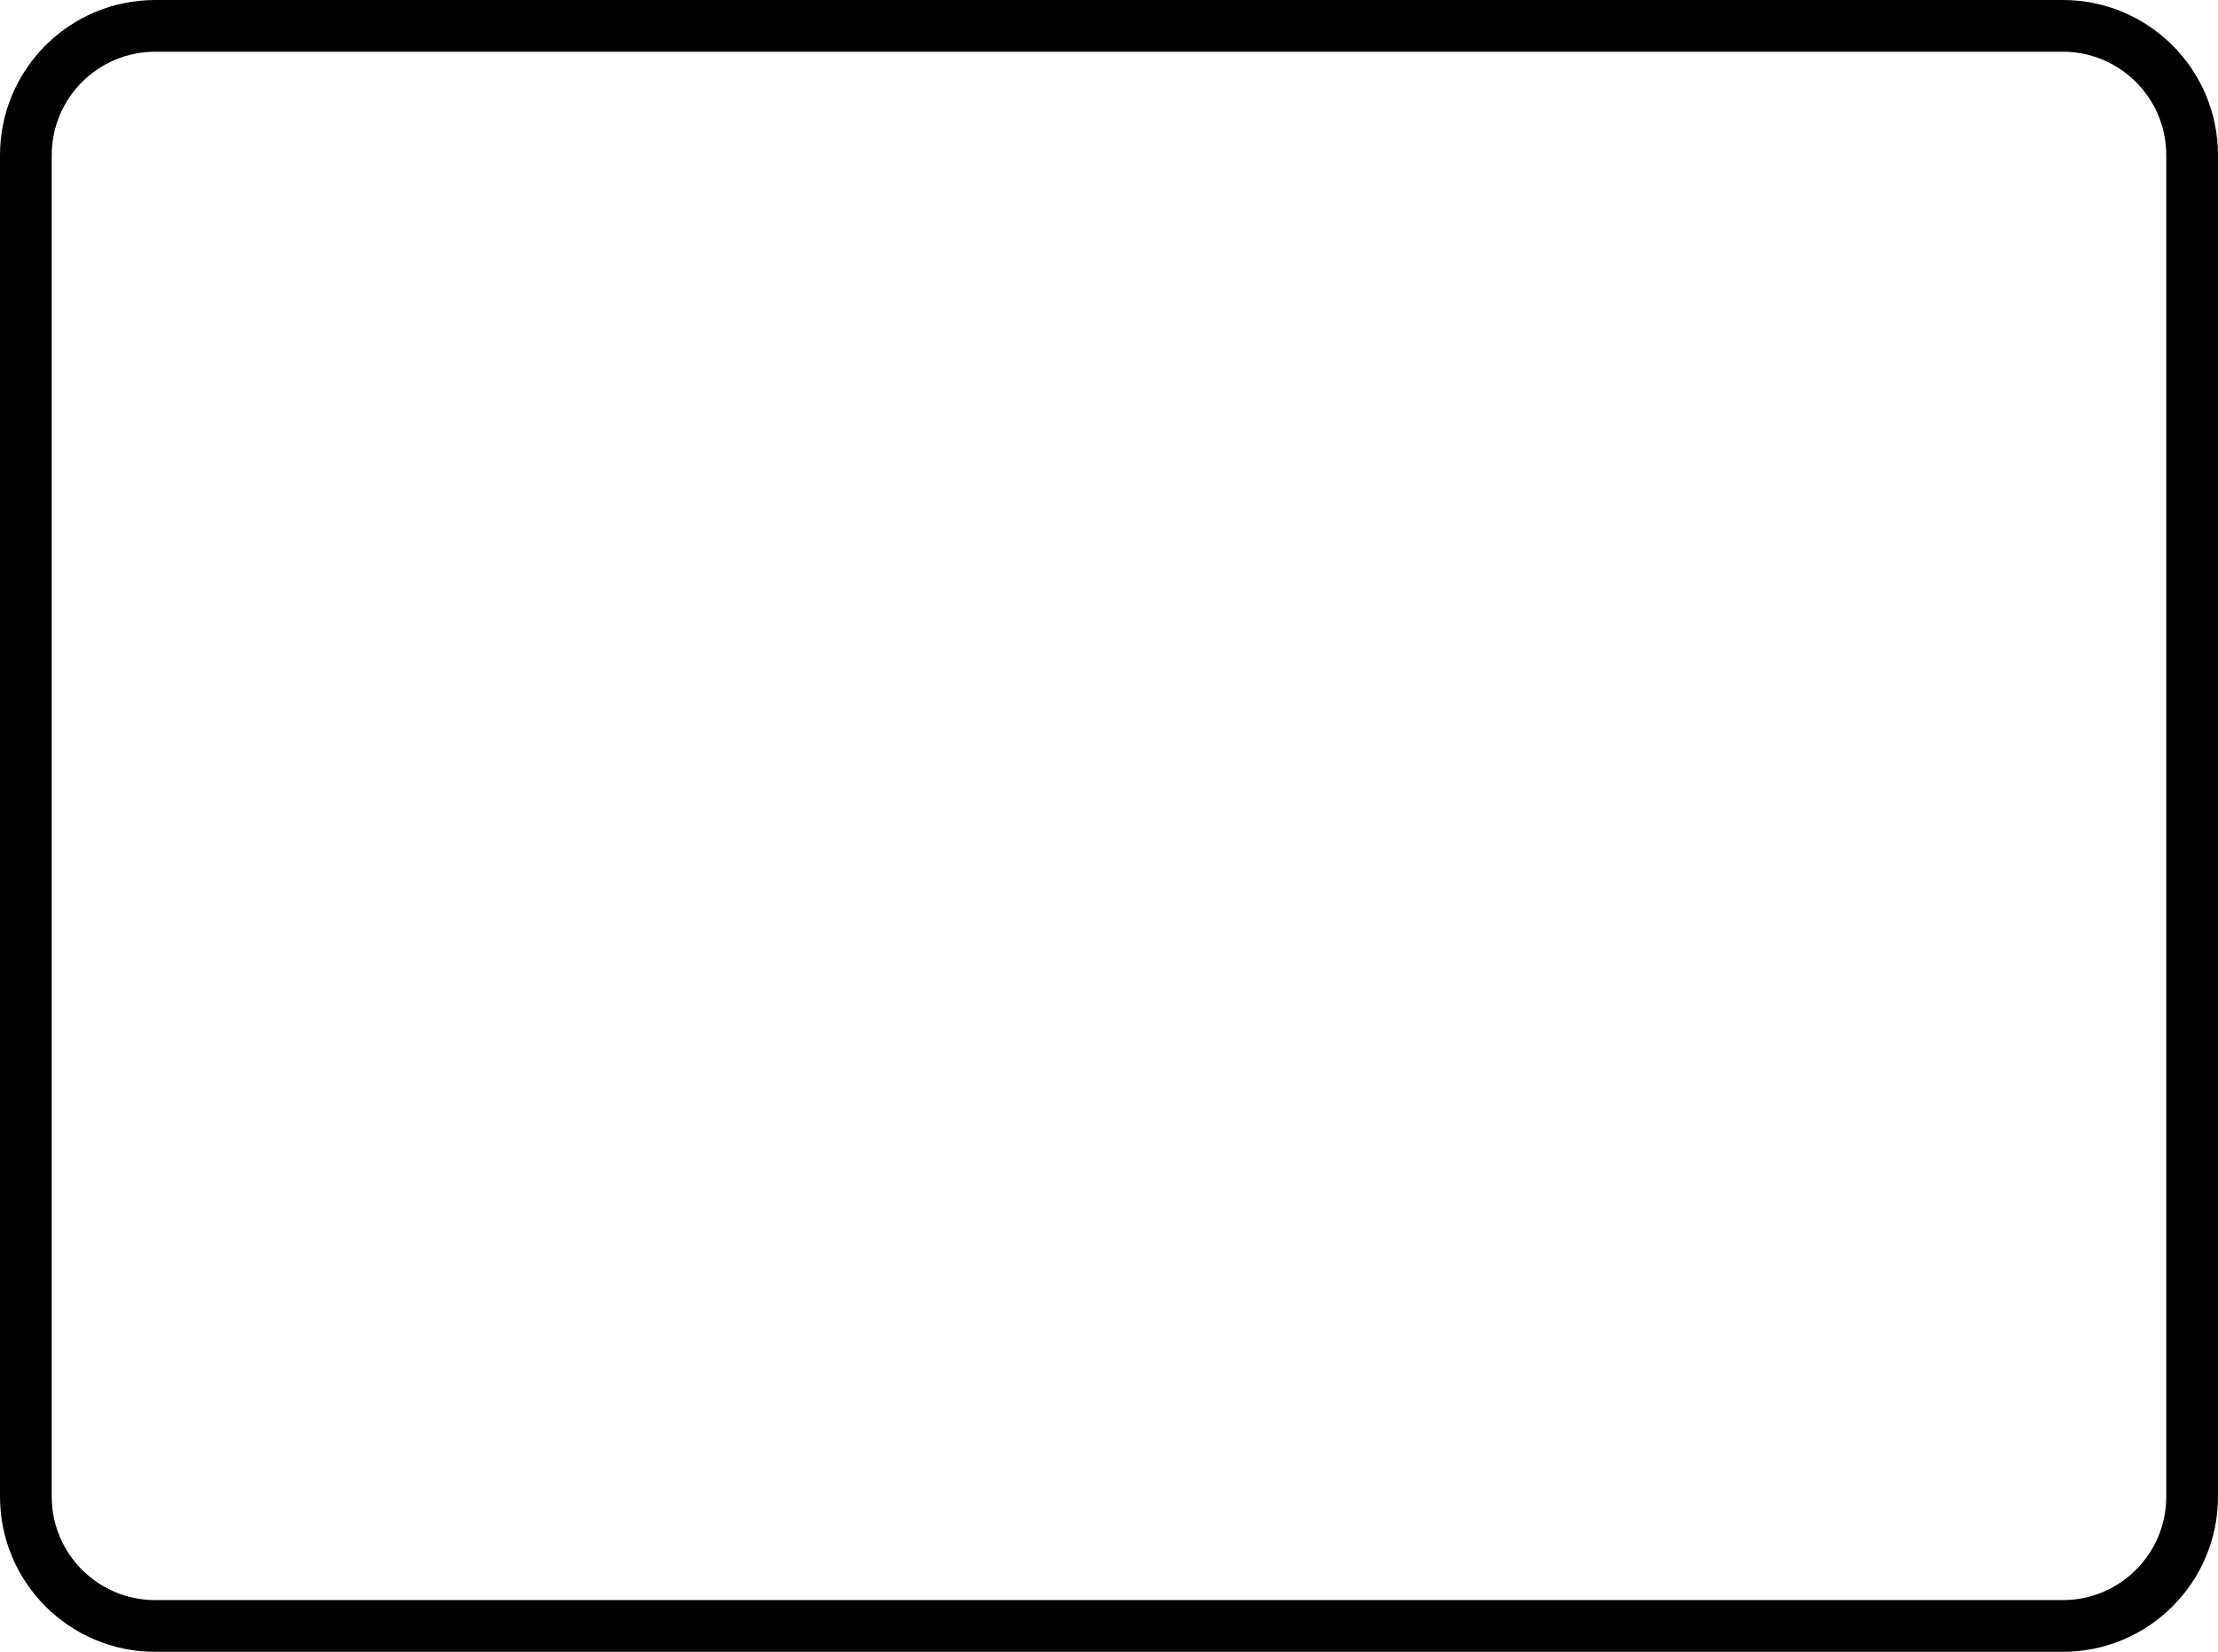
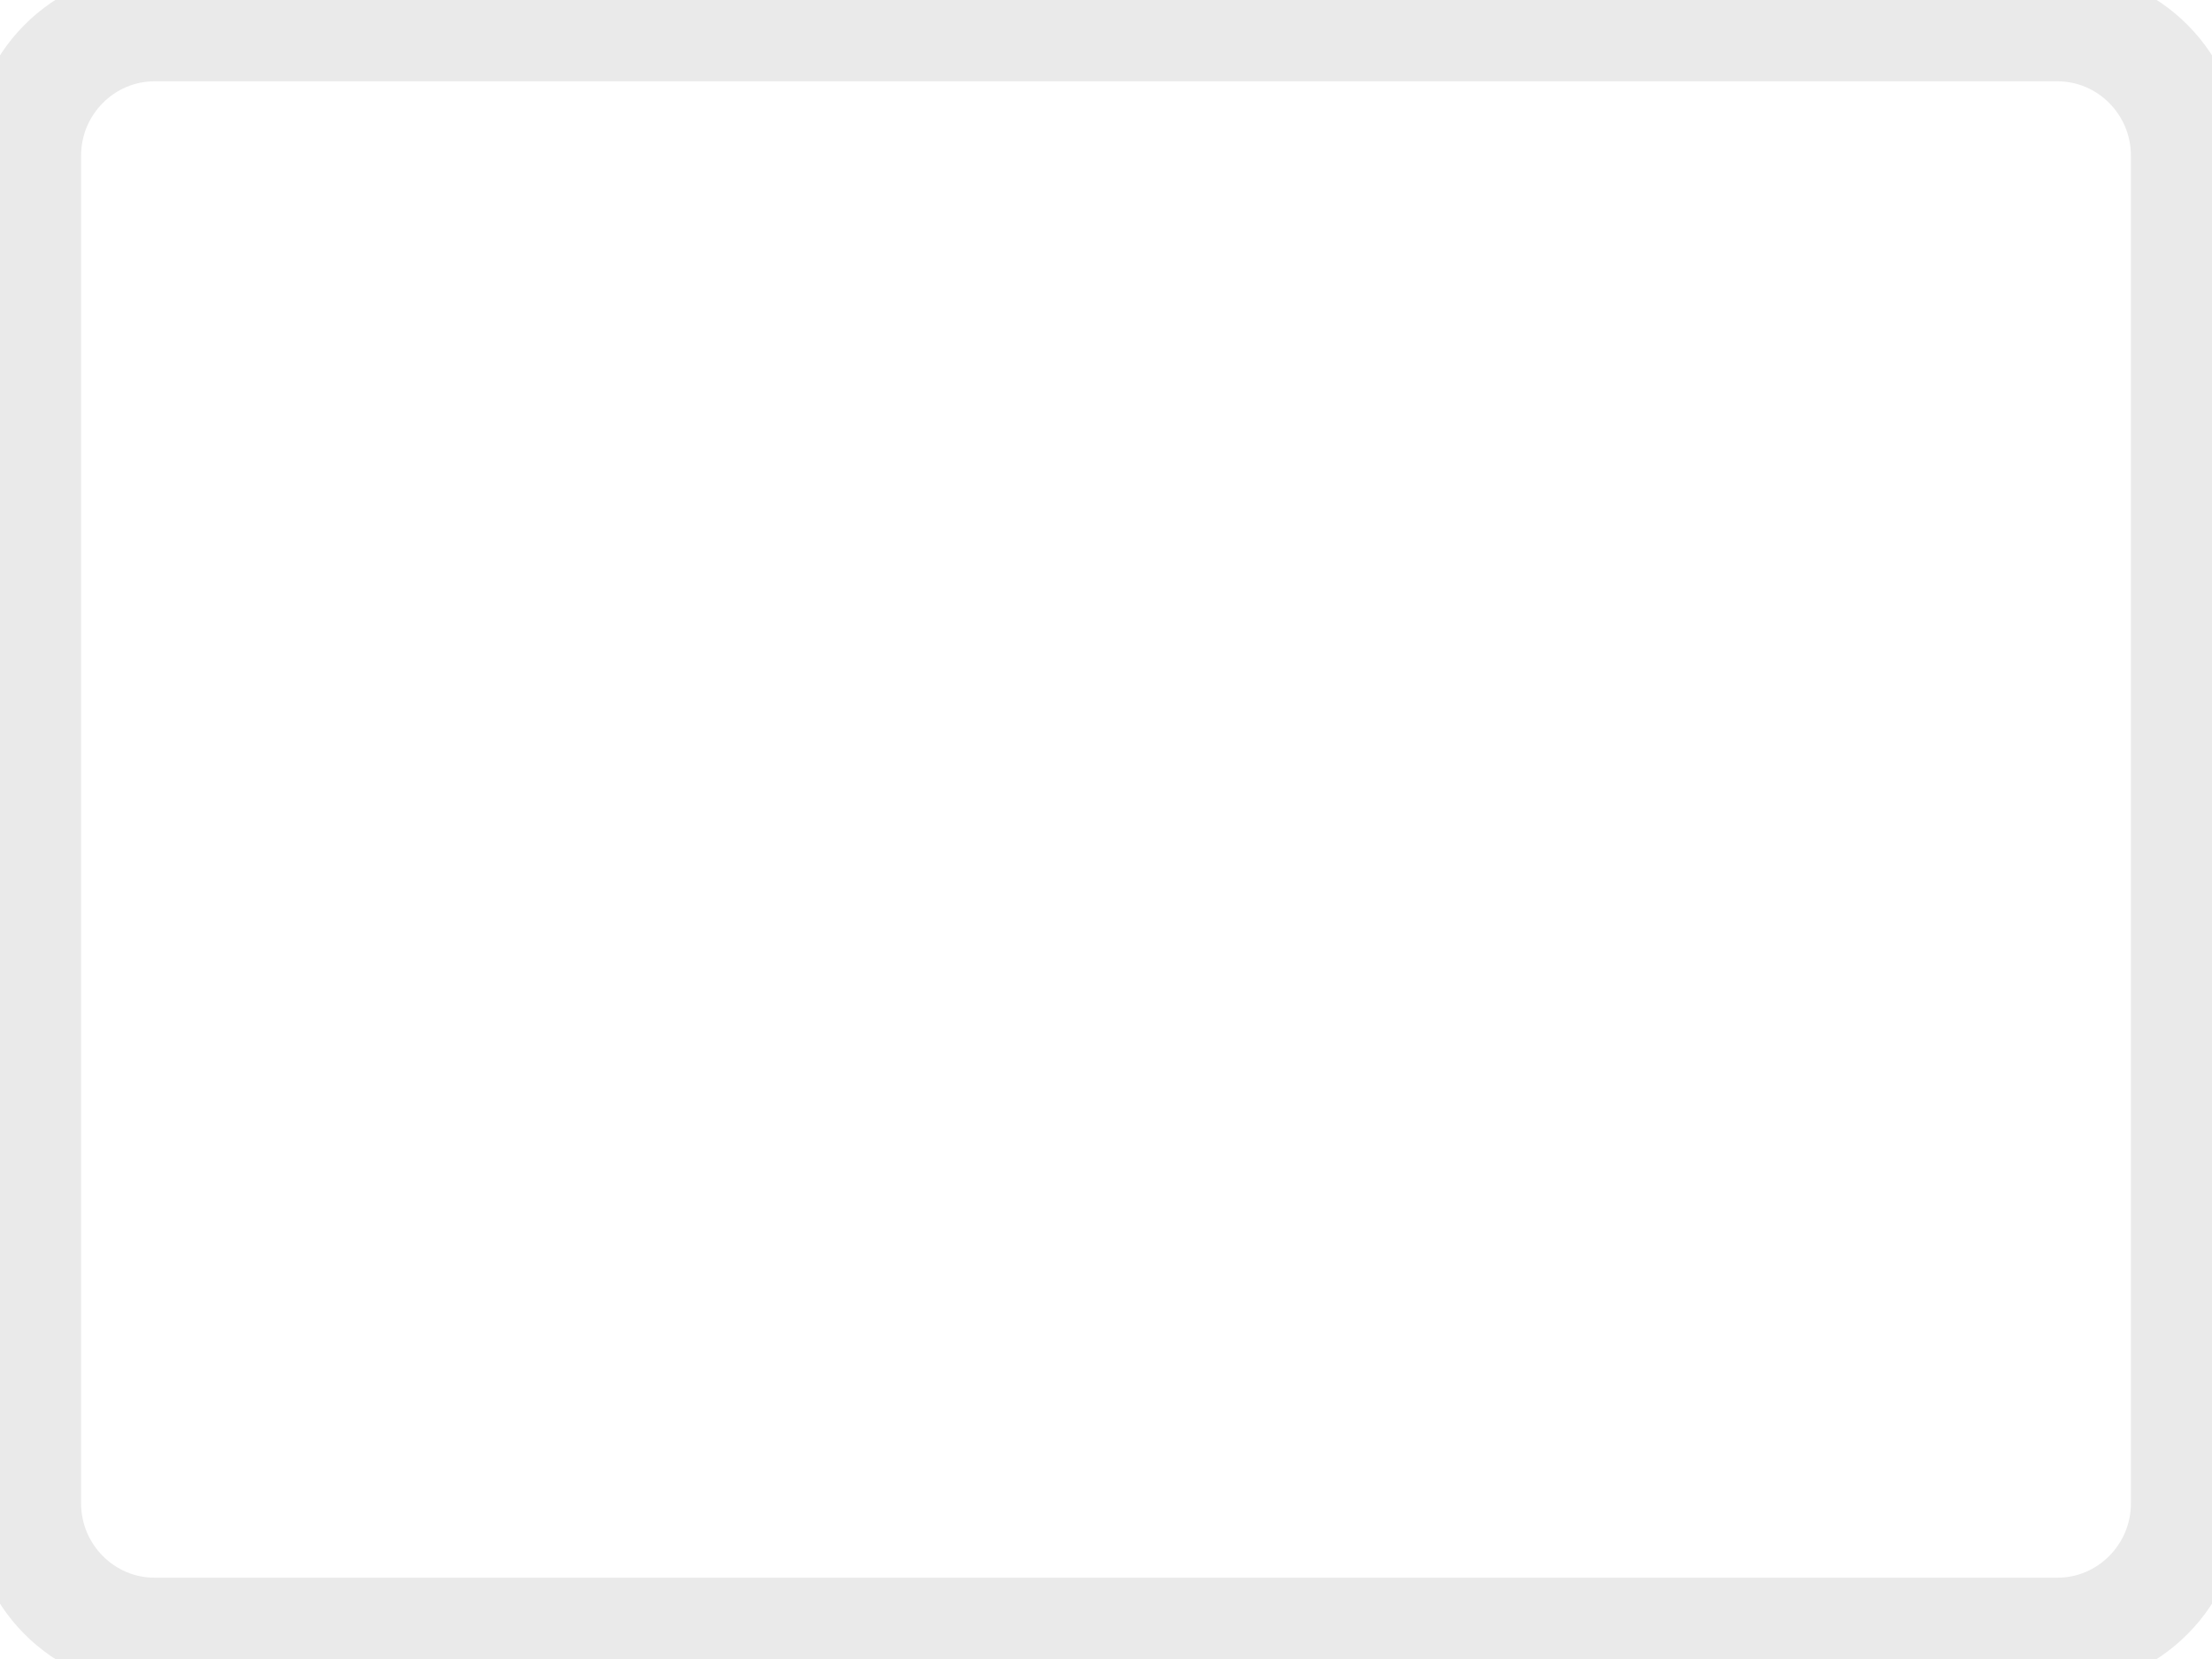
- <svg xmlns="http://www.w3.org/2000/svg" id="a" viewBox="0 0 343 255.44">
-   <defs>
-     <style>.b{fill:none;stroke:#000;stroke-miterlimit:10;stroke-width:8px;}</style>
-   </defs>
-   <rect class="b" x="4" y="4" width="335" height="247.44" rx="20" ry="20" />
+ <svg xmlns="http://www.w3.org/2000/svg" width="20" height="15" viewBox="0 0 20 15" fill="none">
+   <path d="M18.601 0.235H1.399C0.755 0.235 0.233 0.761 0.233 1.409V13.591C0.233 14.239 0.755 14.765 1.399 14.765H18.601C19.245 14.765 19.767 14.239 19.767 13.591V1.409C19.767 0.761 19.245 0.235 18.601 0.235Z" stroke="#EAEAEA" stroke-miterlimit="10" />
</svg>
